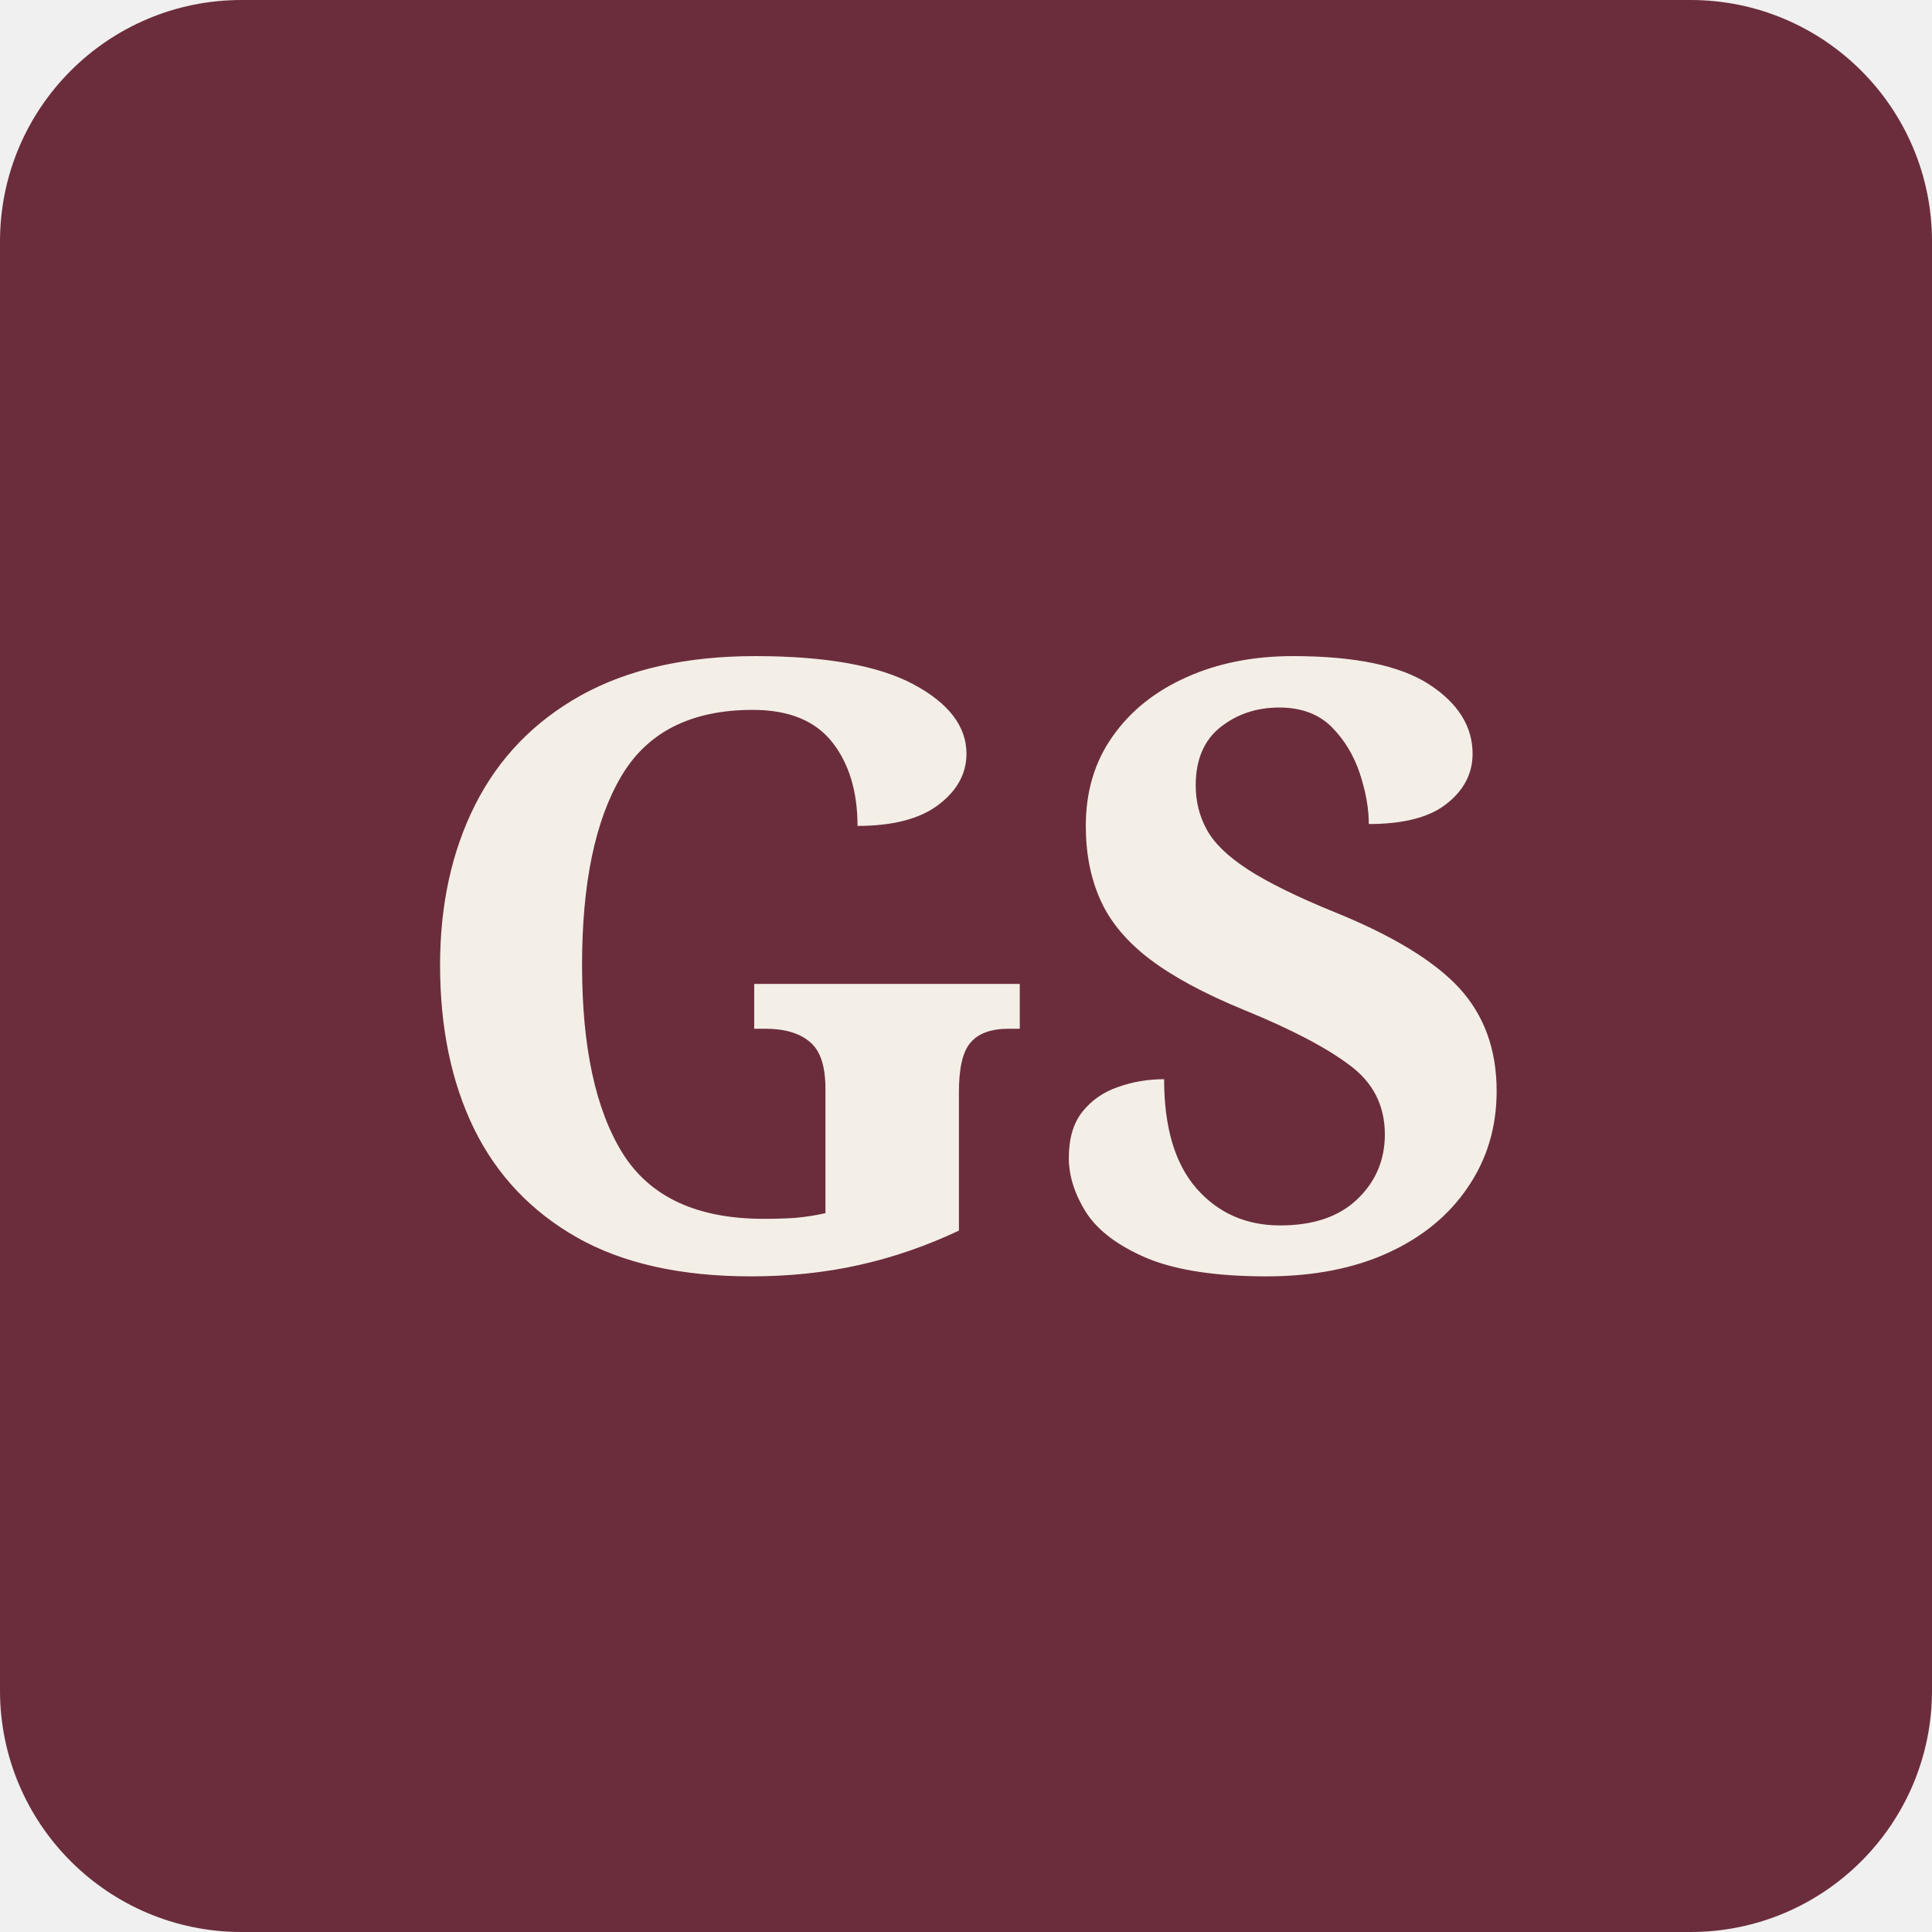
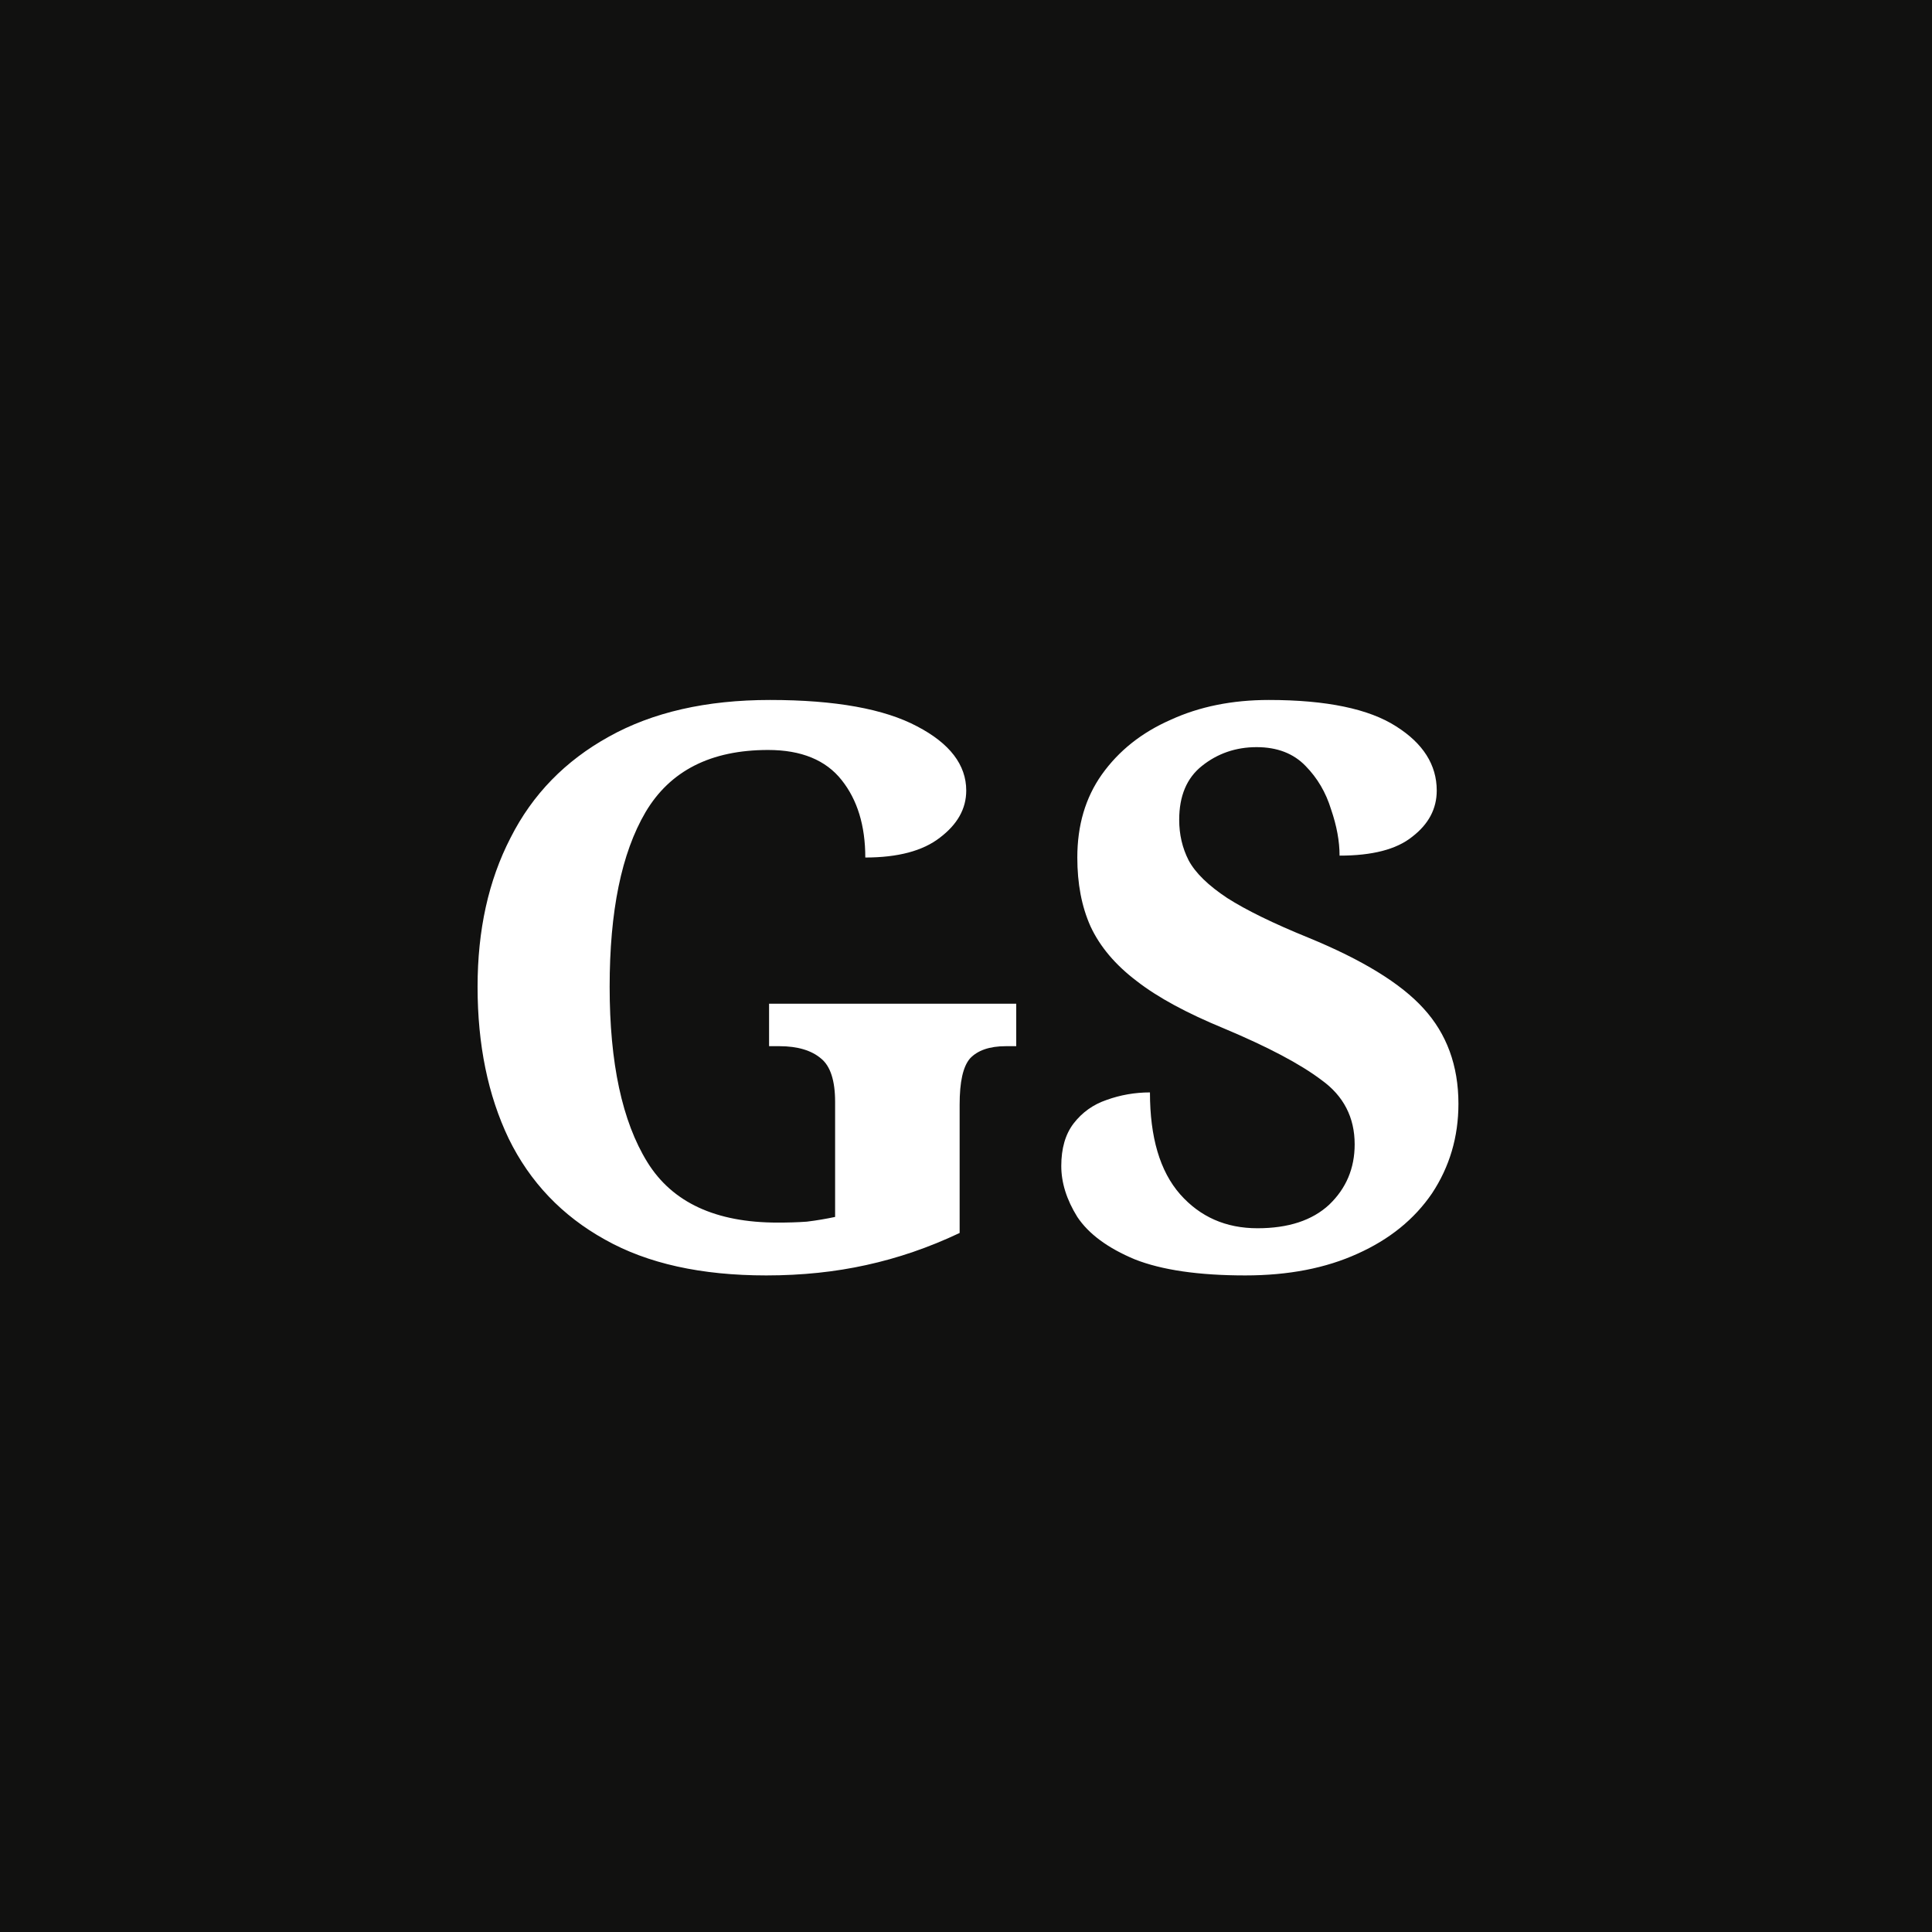
- <svg xmlns="http://www.w3.org/2000/svg" viewBox="0 0 64 64" fill="none">
-   <rect width="64" height="64" rx="8" fill="#6B2D3C" />
-   <text x="32" y="42" text-anchor="middle" font-family="Georgia, serif" font-size="28" font-weight="700" fill="#F4EFE6">GS</text>
+ <svg xmlns="http://www.w3.org/2000/svg" viewBox="0 0 32 32">
+   <rect width="32" height="32" fill="#111110" />
+   <text x="16" y="21" text-anchor="middle" fill="#FFFFFF" font-family="Georgia, serif" font-size="13" font-weight="600">GS</text>
</svg>
